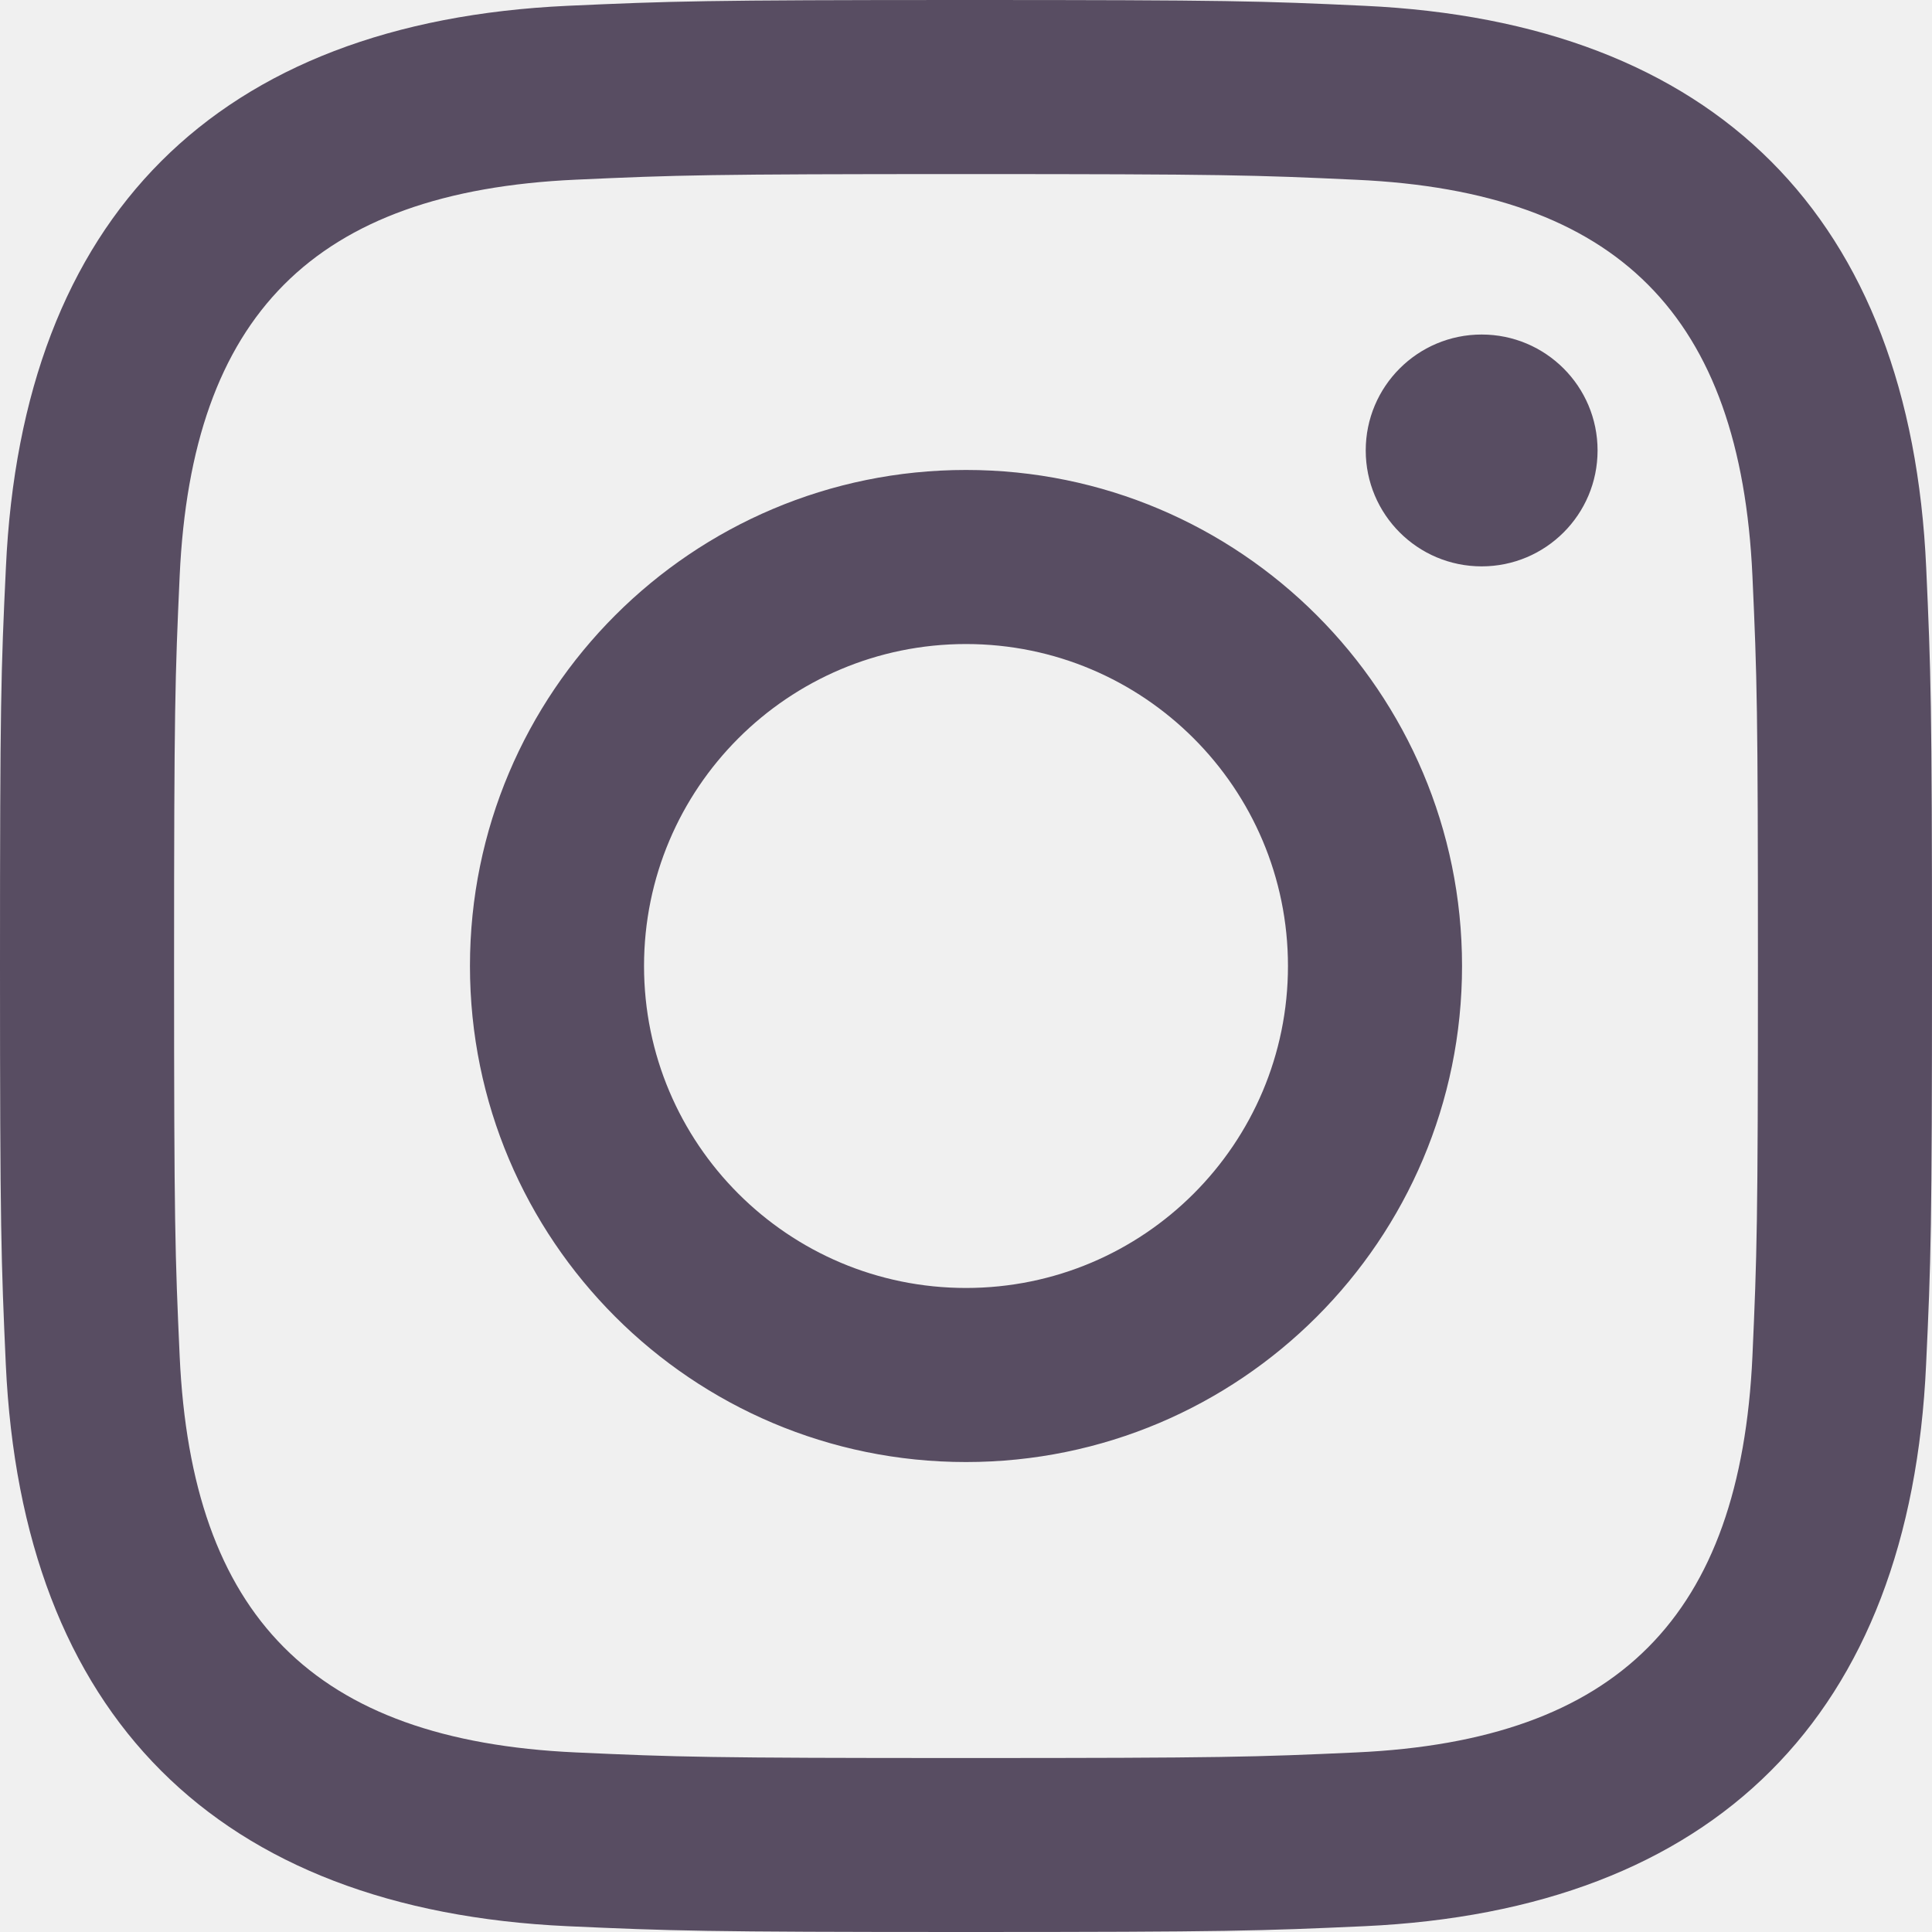
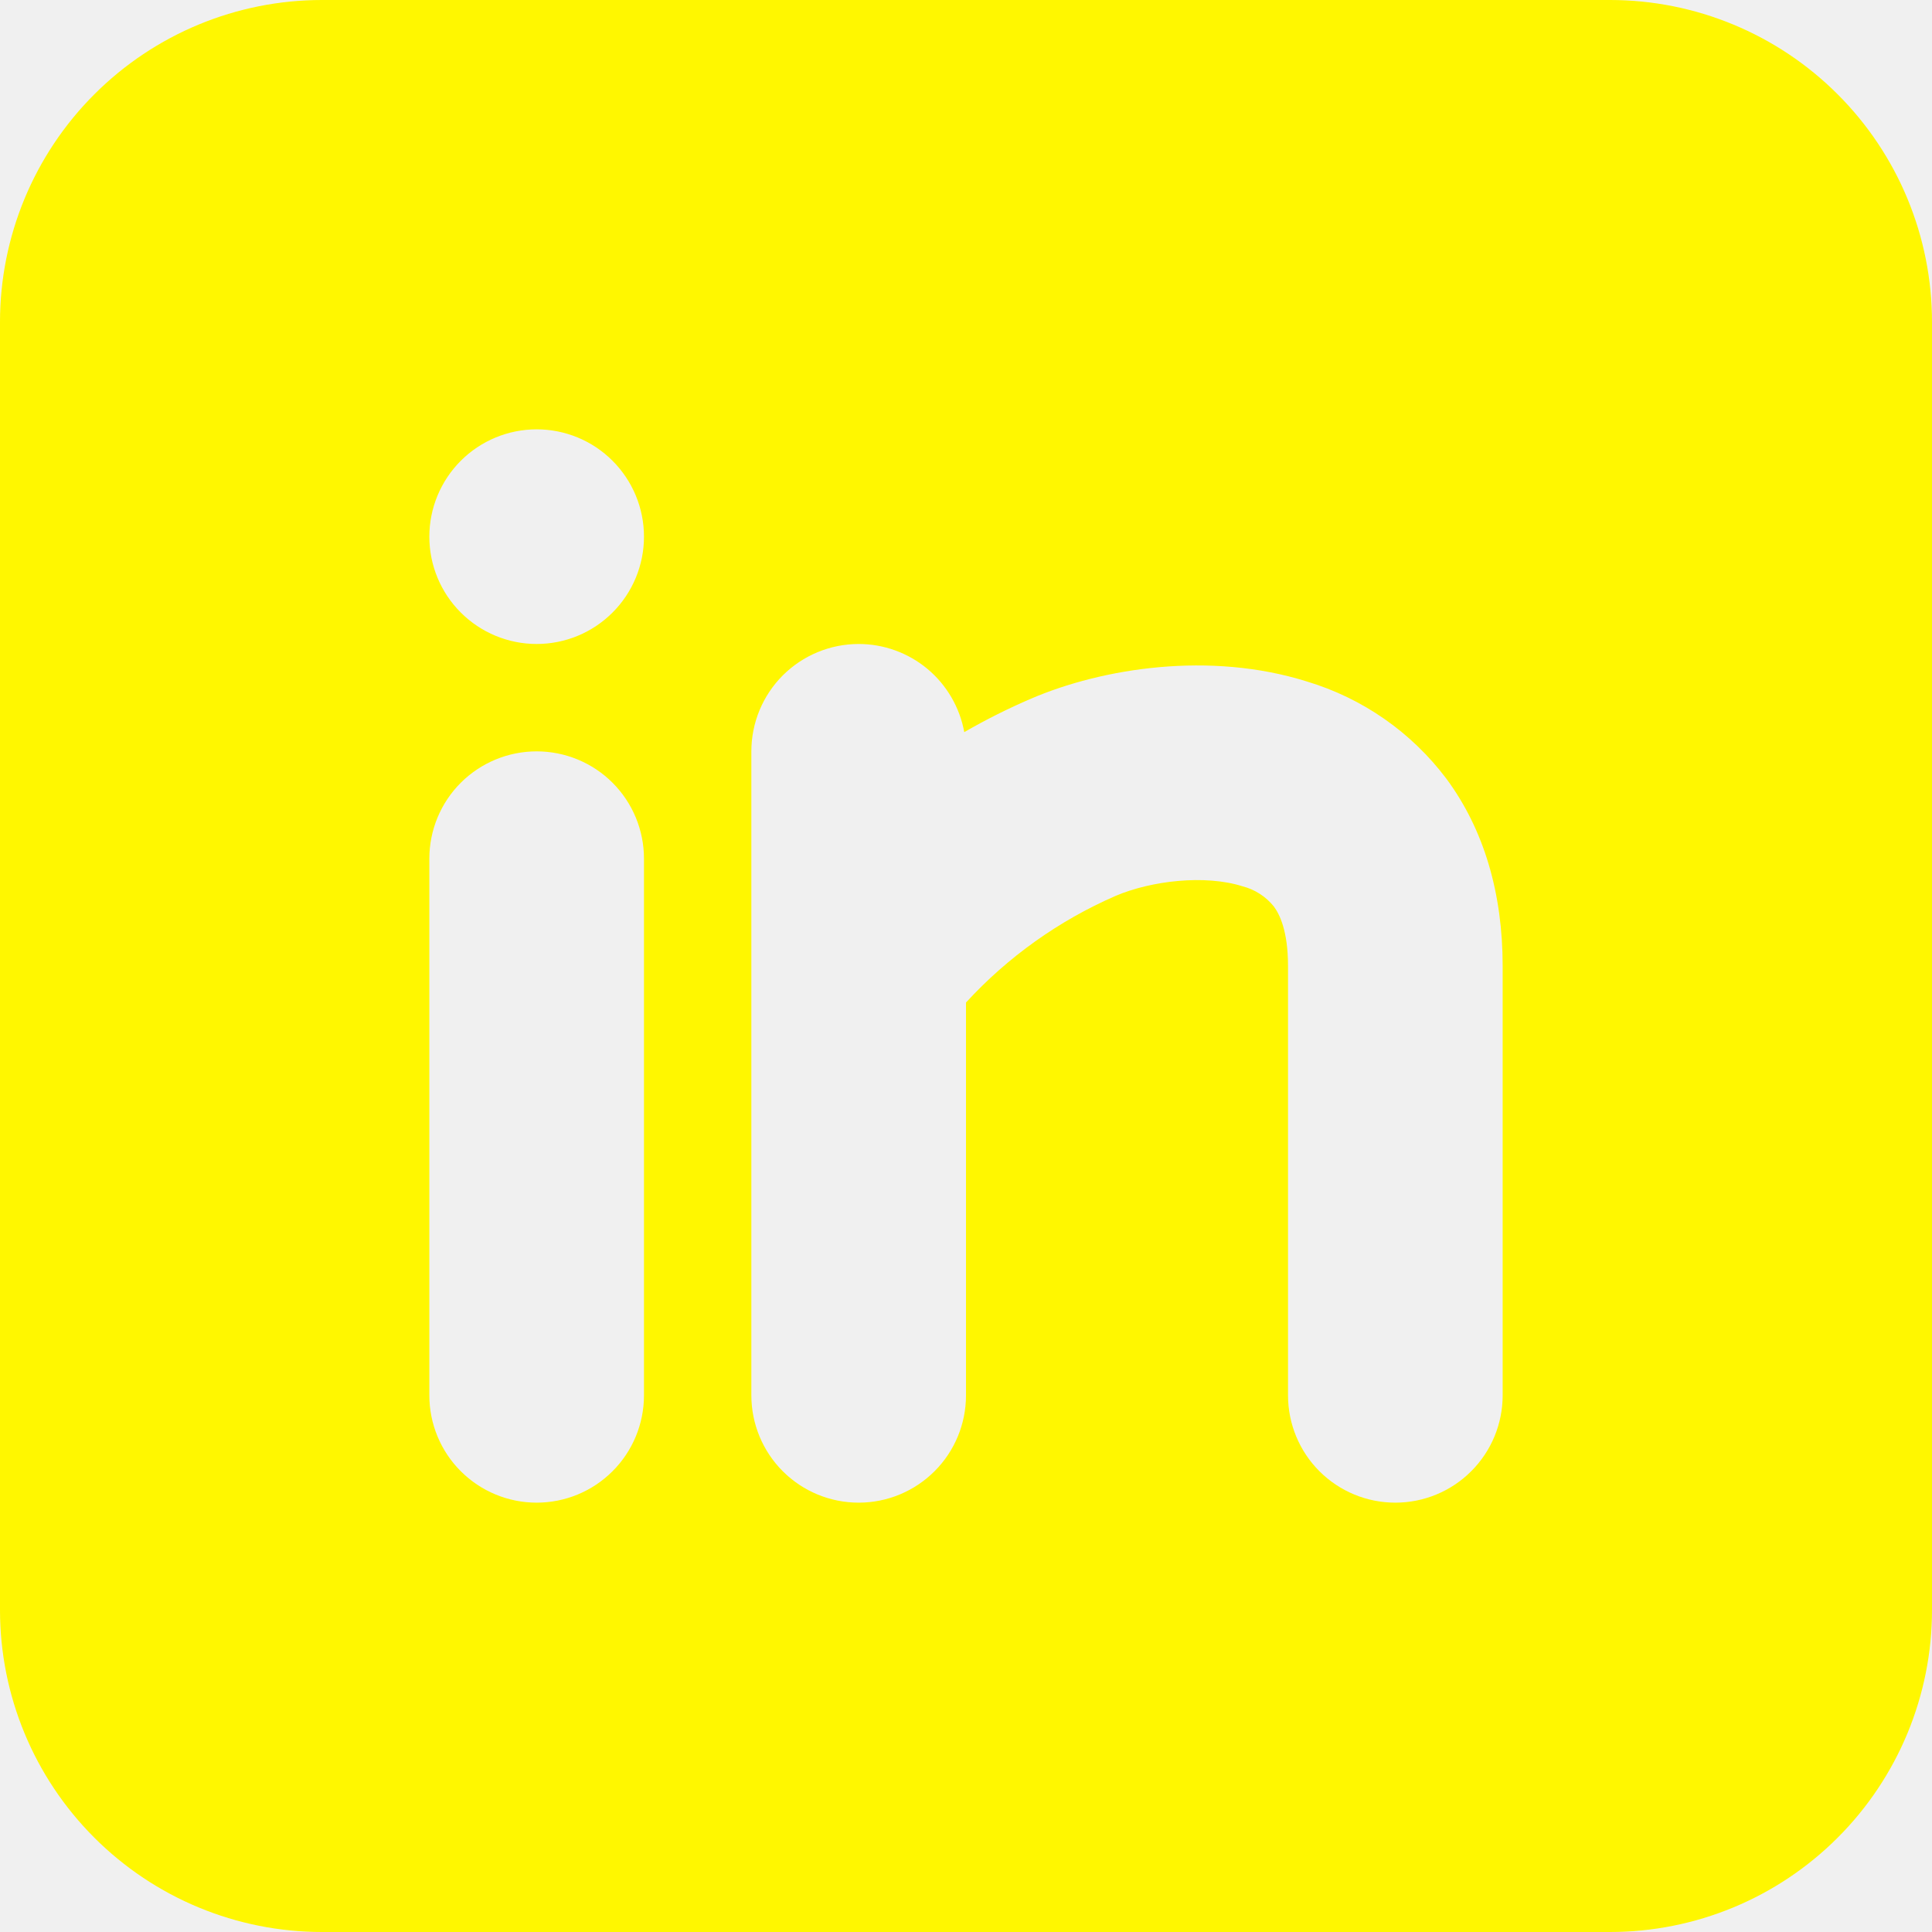
- <svg xmlns="http://www.w3.org/2000/svg" width="20" height="20" viewBox="0 0 20 20">
-   <path fill="#584D62" d="M10 1.802c2.67 0 2.987.01 4.042.059 2.71.123 3.975 1.409 4.099 4.099.048 1.054.057 1.37.057 4.04 0 2.672-.01 2.988-.057 4.042-.124 2.687-1.387 3.975-4.1 4.099-1.054.048-1.37.058-4.041.058-2.67 0-2.987-.01-4.04-.058-2.717-.124-3.977-1.416-4.1-4.1-.048-1.054-.058-1.37-.058-4.041 0-2.67.01-2.986.058-4.04.124-2.69 1.387-3.977 4.1-4.1 1.054-.048 1.37-.058 4.04-.058ZM10 0C7.284 0 6.944.012 5.877.06 2.246.227.227 2.242.061 5.877.01 6.944 0 7.284 0 10s.012 3.057.06 4.123c.167 3.632 2.182 5.65 5.817 5.817 1.067.048 1.407.06 4.123.06s3.057-.012 4.123-.06c3.629-.167 5.652-2.182 5.816-5.817.05-1.066.061-1.407.061-4.123s-.012-3.056-.06-4.122C19.777 2.249 17.76.228 14.124.06 13.057.01 12.716 0 10 0Zm0 4.865a5.135 5.135 0 1 0 0 10.27 5.135 5.135 0 0 0 0-10.27Zm0 8.468a3.333 3.333 0 1 1 0-6.666 3.333 3.333 0 0 1 0 6.666Zm5.338-9.87a1.2 1.2 0 1 0 0 2.4 1.2 1.2 0 0 0 0-2.4Z" />
+ <svg xmlns="http://www.w3.org/2000/svg" width="40" height="40" viewBox="0 0 40 40" fill="none">
+   <g clip-path="url(#clip0_546_127)">
+     <path fill-rule="evenodd" clip-rule="evenodd" d="M33.333 0C35.101 0 36.797 0.702 38.047 1.953C39.298 3.203 40 4.899 40 6.667V33.333C40 35.101 39.298 36.797 38.047 38.047C36.797 39.298 35.101 40 33.333 40H6.667C4.899 40 3.203 39.298 1.953 38.047C0.702 36.797 0 35.101 0 33.333V6.667C0 4.899 0.702 3.203 1.953 1.953C3.203 0.702 4.899 0 6.667 0H33.333ZM11.111 15.556C10.522 15.556 9.957 15.79 9.54 16.206C9.123 16.623 8.889 17.188 8.889 17.778V28.889C8.889 29.478 9.123 30.044 9.54 30.46C9.957 30.877 10.522 31.111 11.111 31.111C11.7 31.111 12.266 30.877 12.682 30.46C13.099 30.044 13.333 29.478 13.333 28.889V17.778C13.333 17.188 13.099 16.623 12.682 16.206C12.266 15.79 11.7 15.556 11.111 15.556ZM17.778 13.333C17.188 13.333 16.623 13.568 16.206 13.984C15.79 14.401 15.556 14.966 15.556 15.556V28.889C15.556 29.478 15.79 30.044 16.206 30.46C16.623 30.877 17.188 31.111 17.778 31.111C18.367 31.111 18.932 30.877 19.349 30.46C19.766 30.044 20 29.478 20 28.889V20.756C20.867 19.812 21.921 19.061 23.096 18.549C23.836 18.233 24.949 18.104 25.722 18.349C25.979 18.414 26.207 18.561 26.373 18.767C26.489 18.922 26.667 19.269 26.667 20V28.889C26.667 29.478 26.901 30.044 27.317 30.46C27.734 30.877 28.299 31.111 28.889 31.111C29.478 31.111 30.044 30.877 30.46 30.46C30.877 30.044 31.111 29.478 31.111 28.889V20C31.111 18.511 30.733 17.187 29.947 16.124C29.223 15.161 28.21 14.455 27.056 14.109C25.051 13.48 22.831 13.829 21.349 14.464C20.874 14.668 20.412 14.899 19.964 15.158C19.871 14.646 19.601 14.183 19.202 13.849C18.802 13.516 18.298 13.333 17.778 13.333ZM11.111 8.889C10.522 8.889 9.957 9.123 9.54 9.54C9.123 9.957 8.889 10.522 8.889 11.111C8.889 11.7 9.123 12.266 9.54 12.682C9.957 13.099 10.522 13.333 11.111 13.333C11.7 13.333 12.266 13.099 12.682 12.682C13.099 12.266 13.333 11.7 13.333 11.111C13.333 10.522 13.099 9.957 12.682 9.54C12.266 9.123 11.7 8.889 11.111 8.889Z" fill="#FFF700" />
+   </g>
+   <defs>
+     <clipPath id="clip0_546_127">
+       <rect width="40" height="40" fill="white" />
+     </clipPath>
+   </defs>
</svg>
